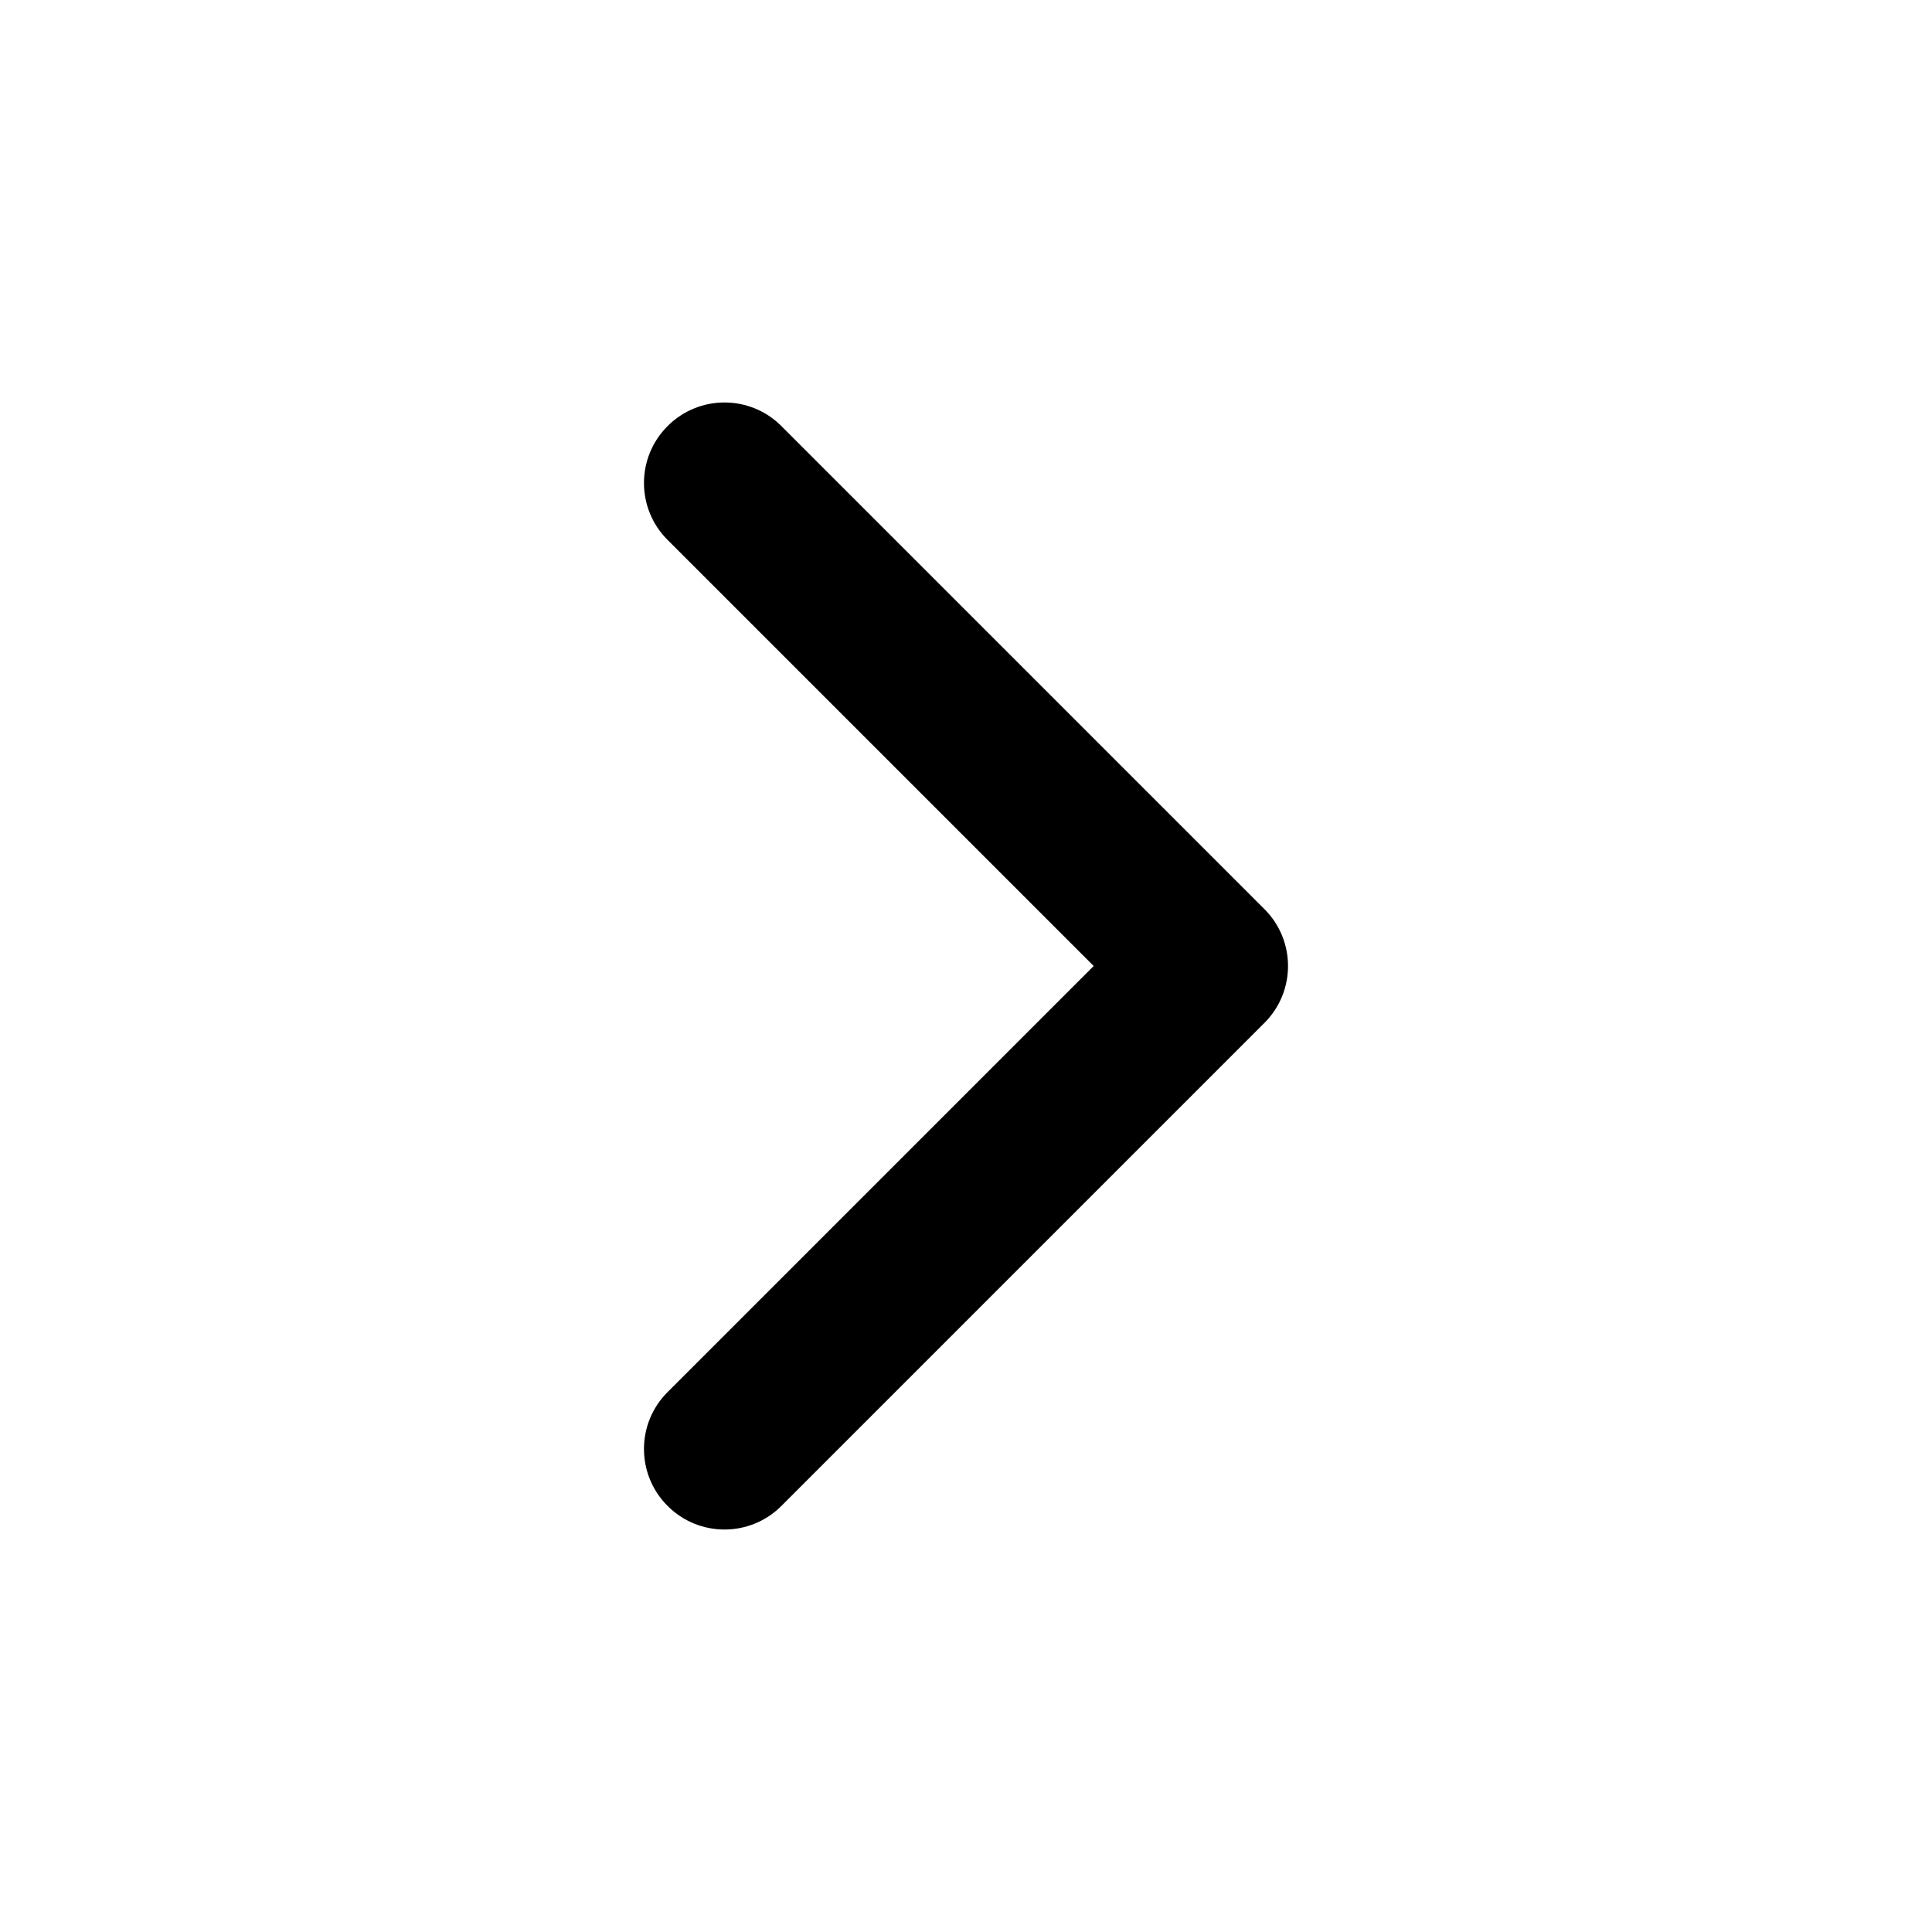
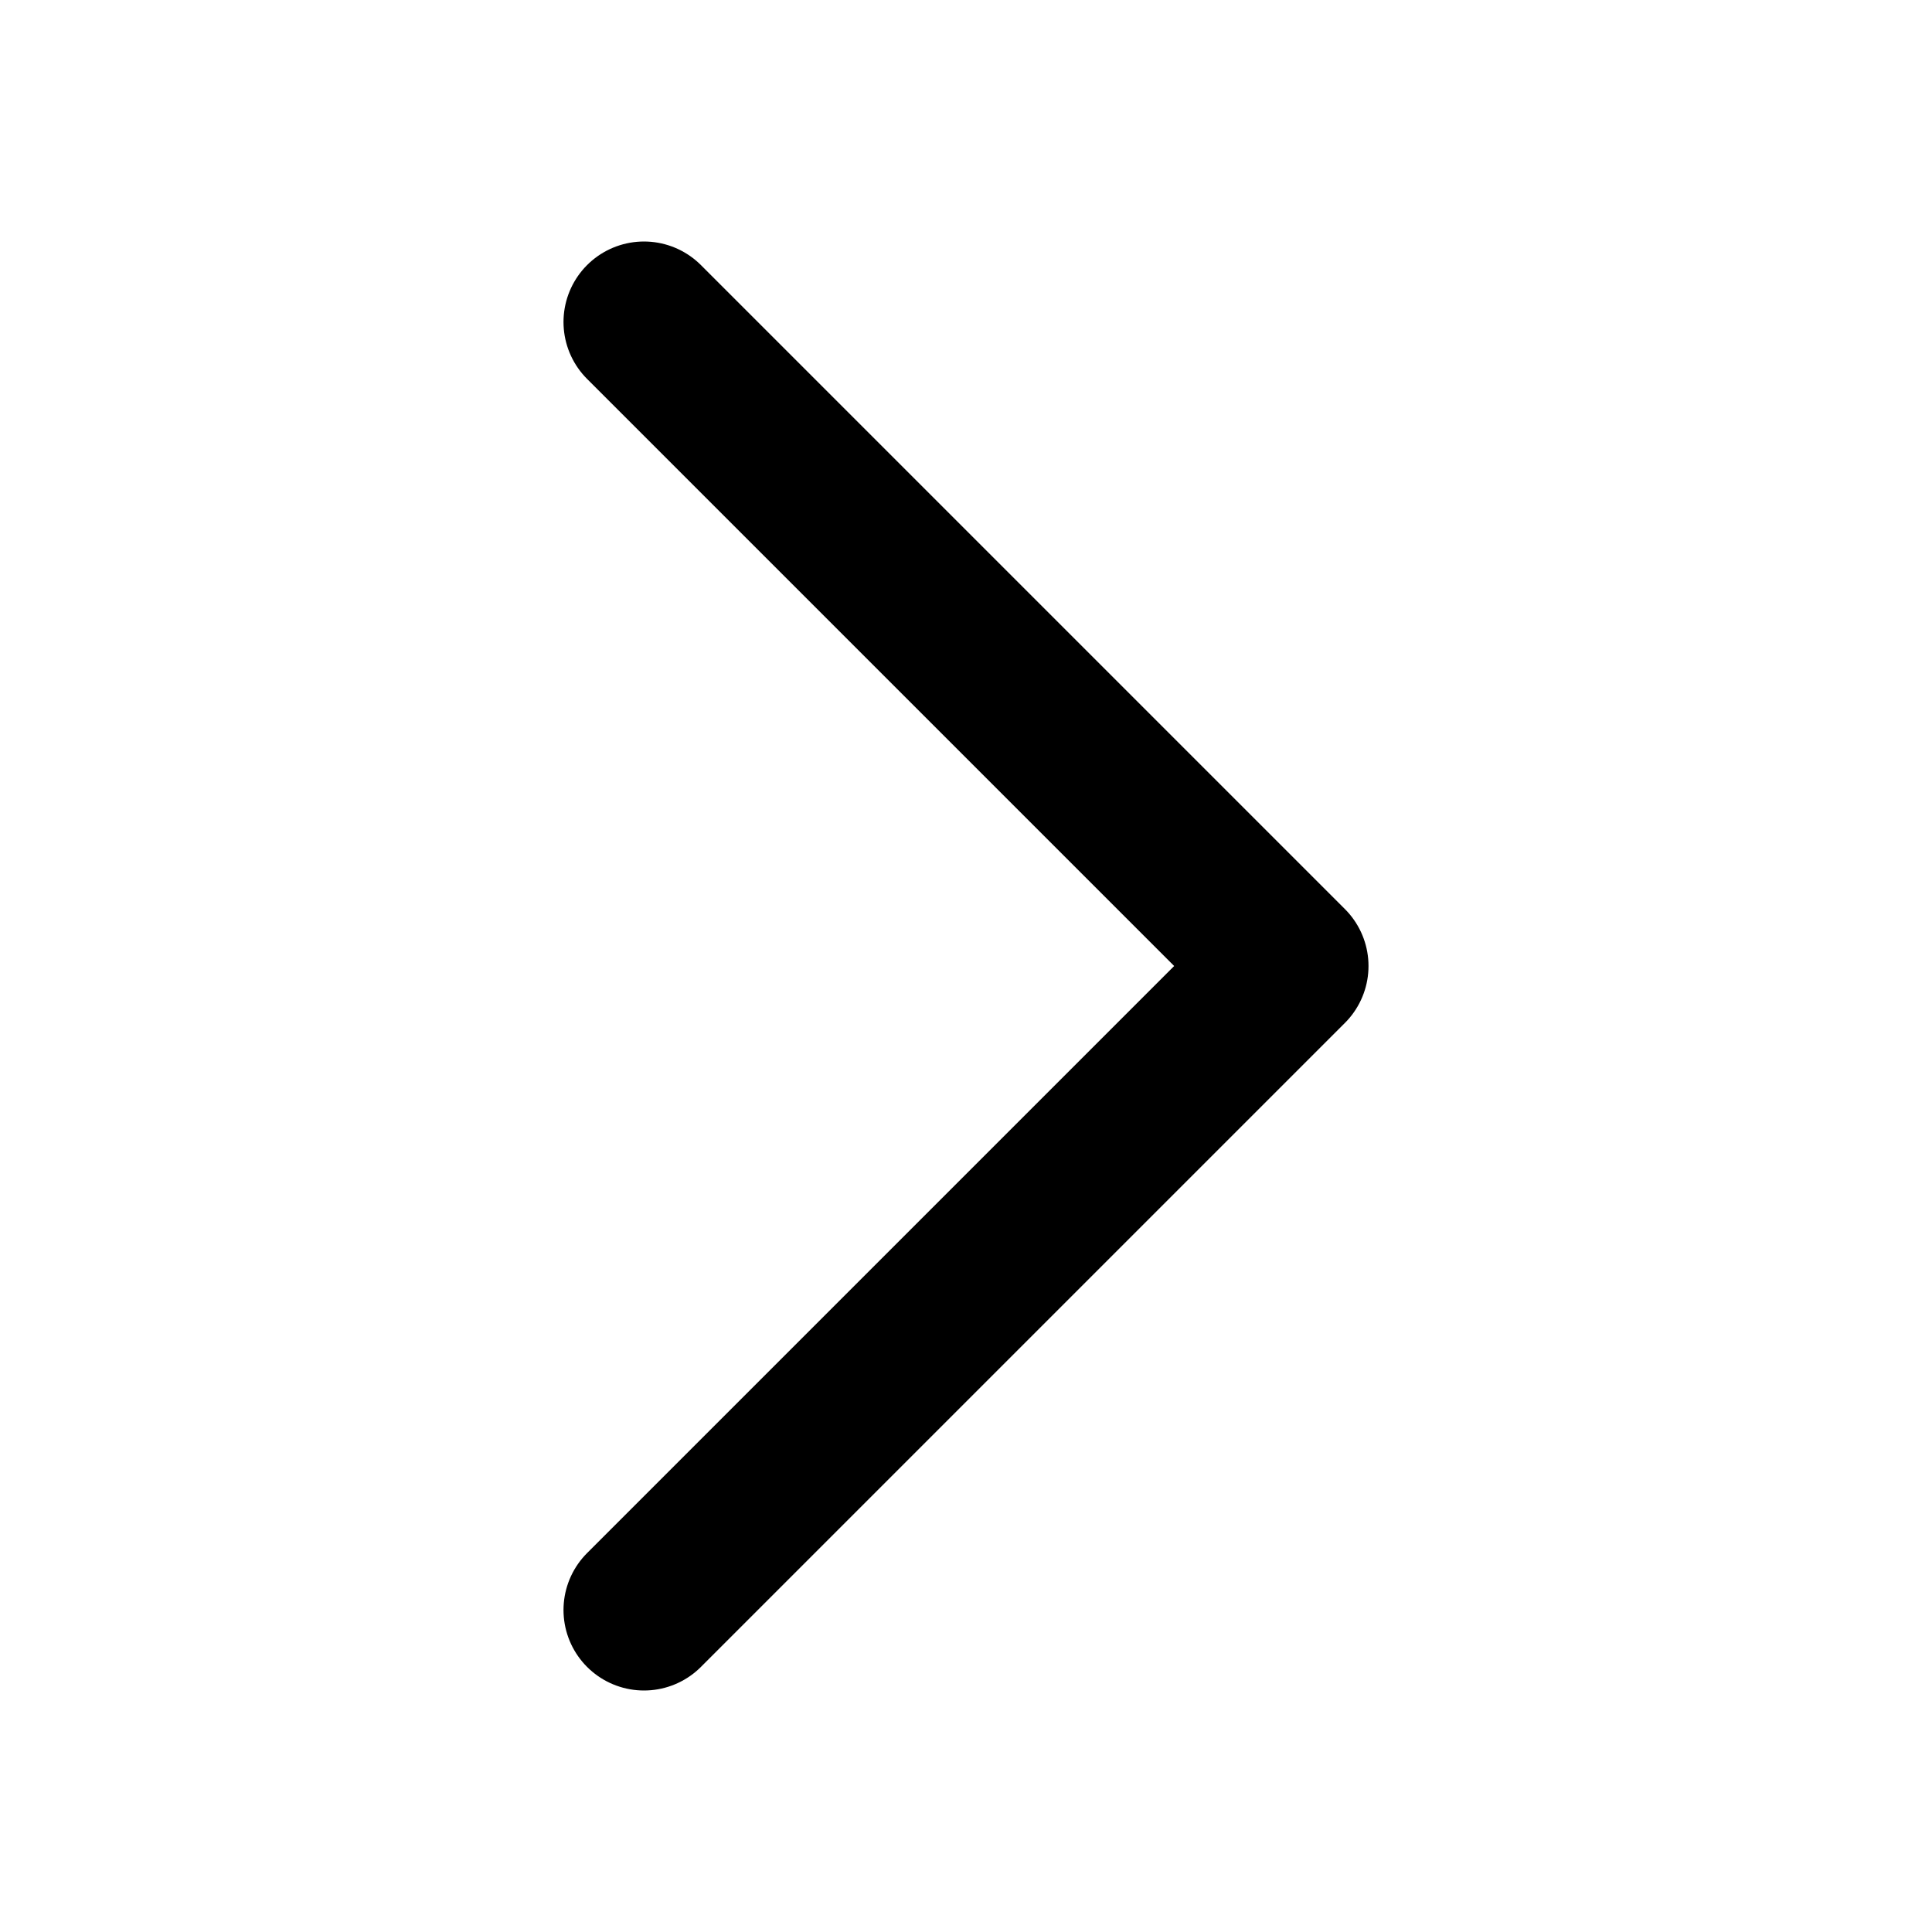
<svg xmlns="http://www.w3.org/2000/svg" width="24" height="24" viewBox="0 0 24 24" fill="none">
-   <path fill-rule="evenodd" clip-rule="evenodd" d="M8.293 5.293C8.683 4.902 9.317 4.902 9.707 5.293L15.707 11.293C16.098 11.683 16.098 12.317 15.707 12.707L9.707 18.707C9.317 19.098 8.683 19.098 8.293 18.707C7.902 18.317 7.902 17.683 8.293 17.293L13.586 12L8.293 6.707C7.902 6.317 7.902 5.683 8.293 5.293Z" fill="black" />
+   <path d="M8 4L16 12L8 20" stroke="black" stroke-width="2" stroke-linecap="round" stroke-linejoin="round" />
</svg>
